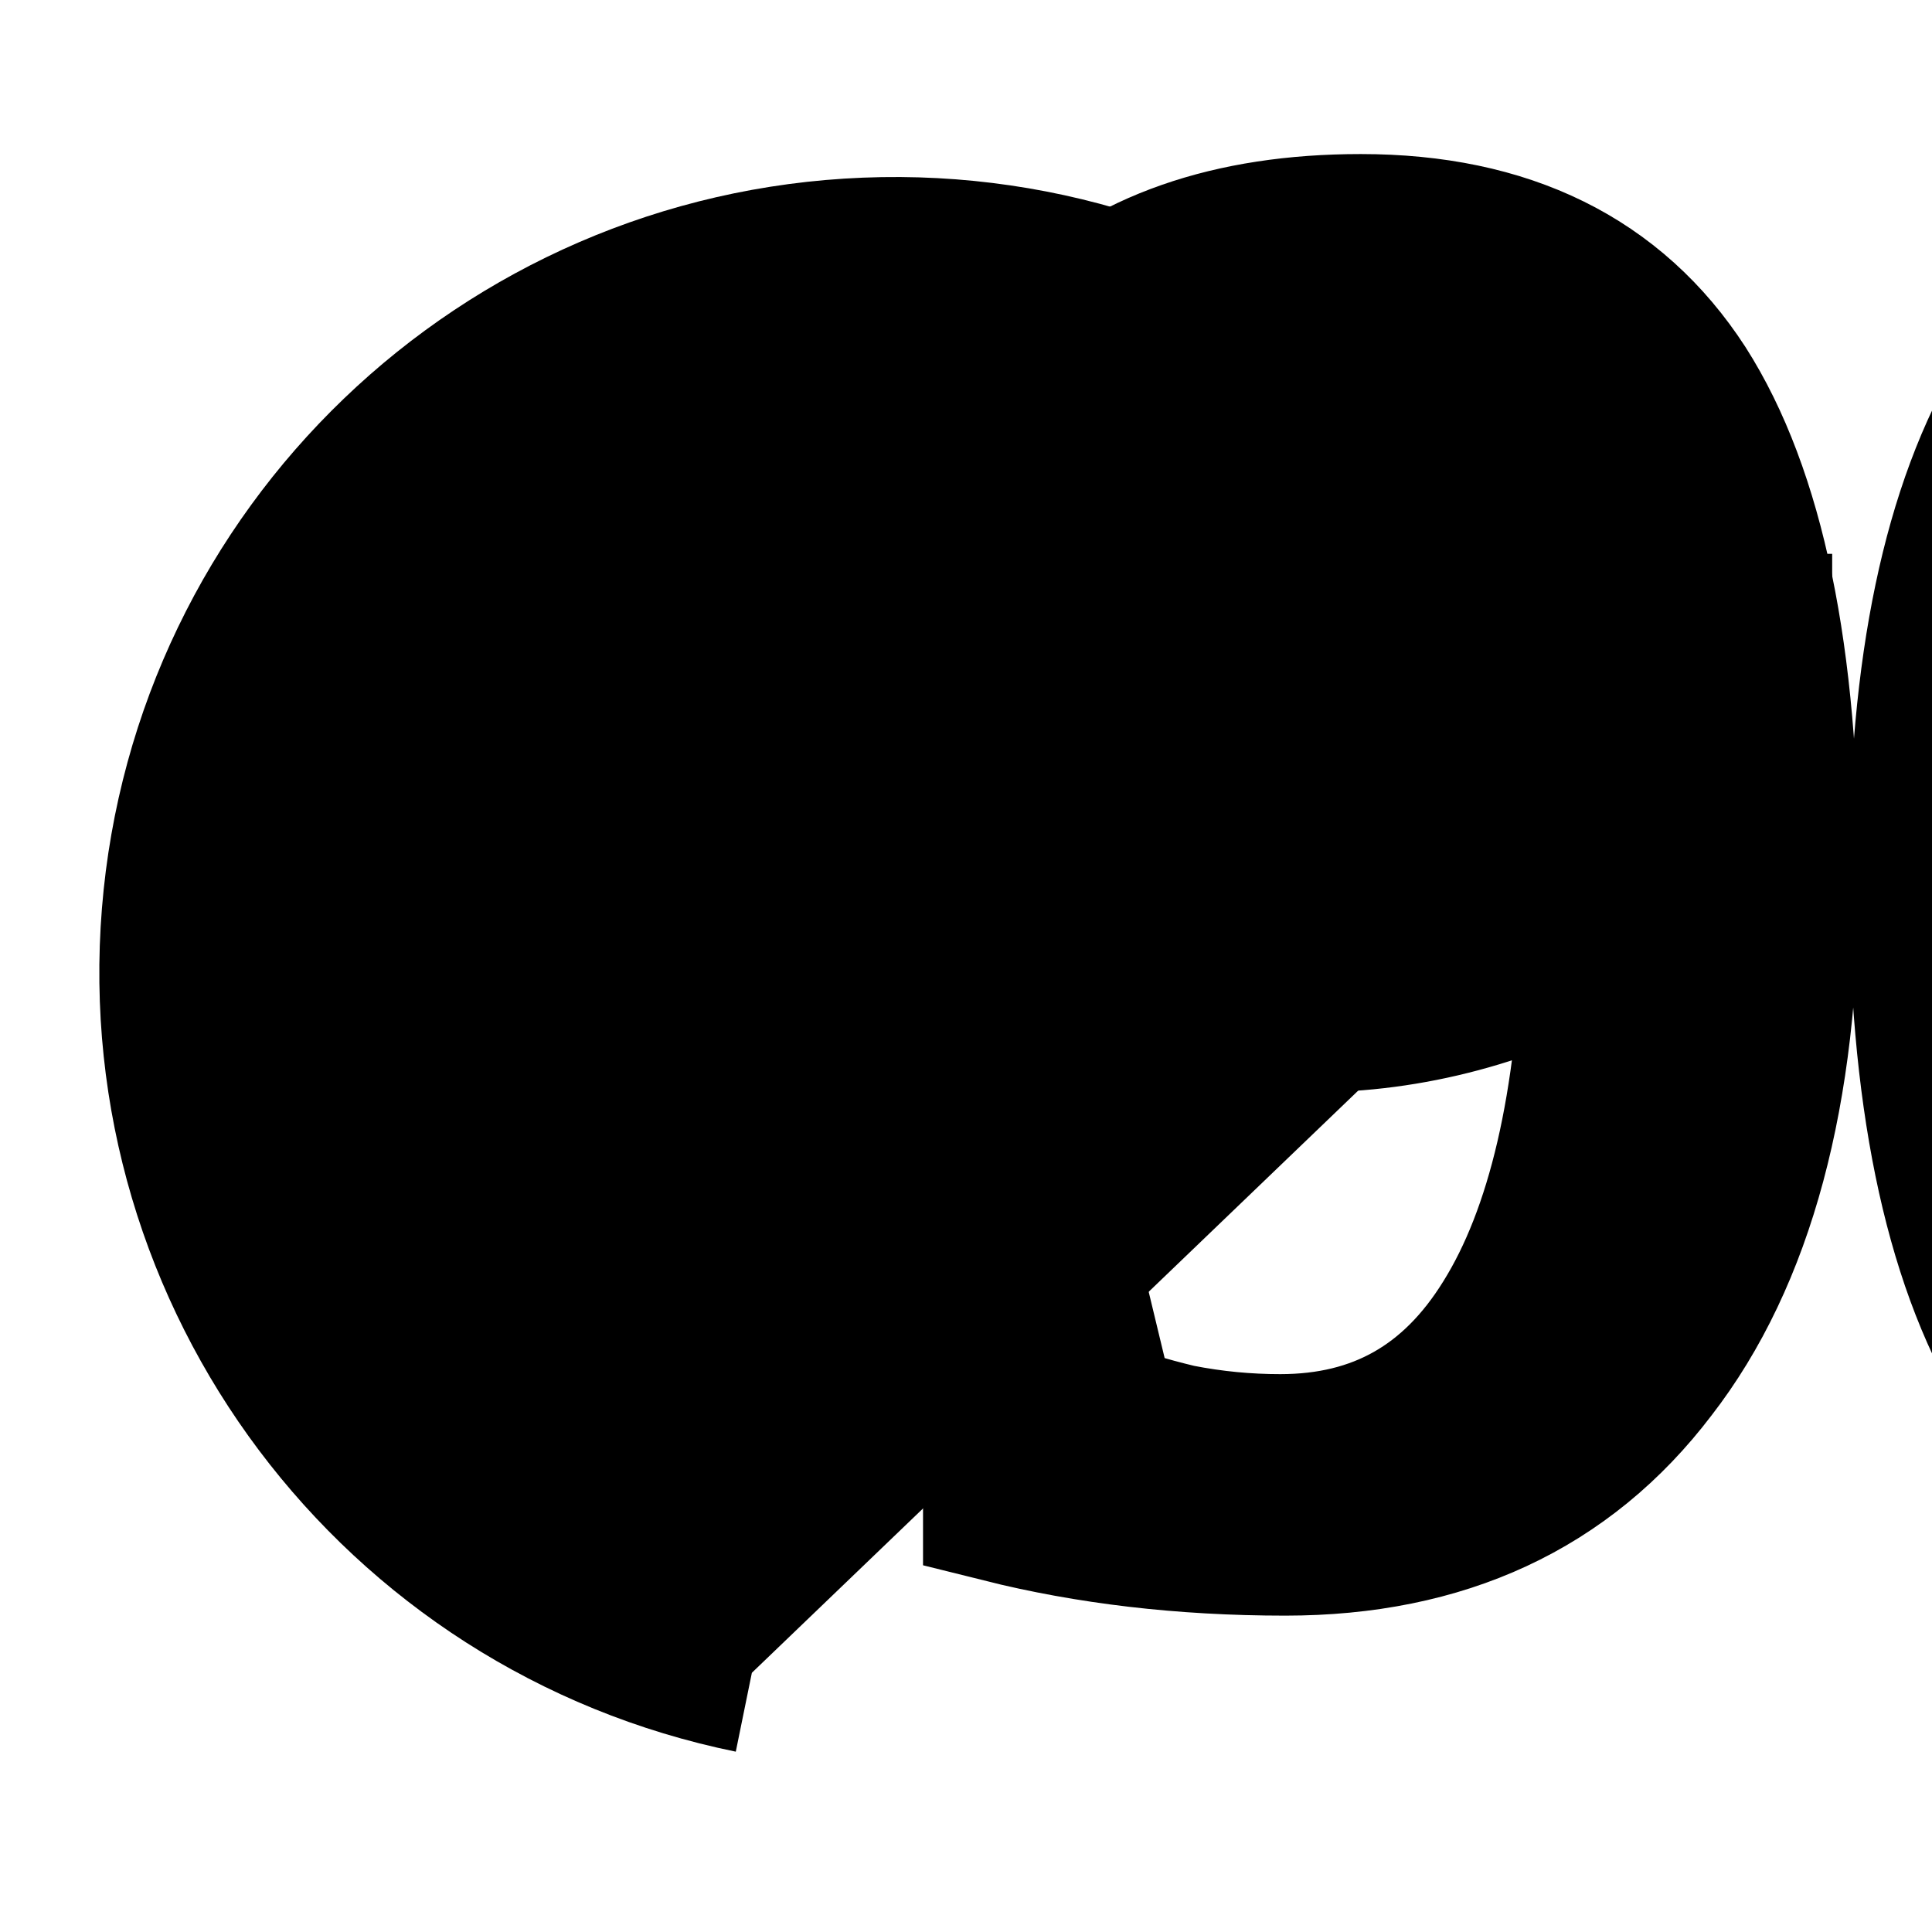
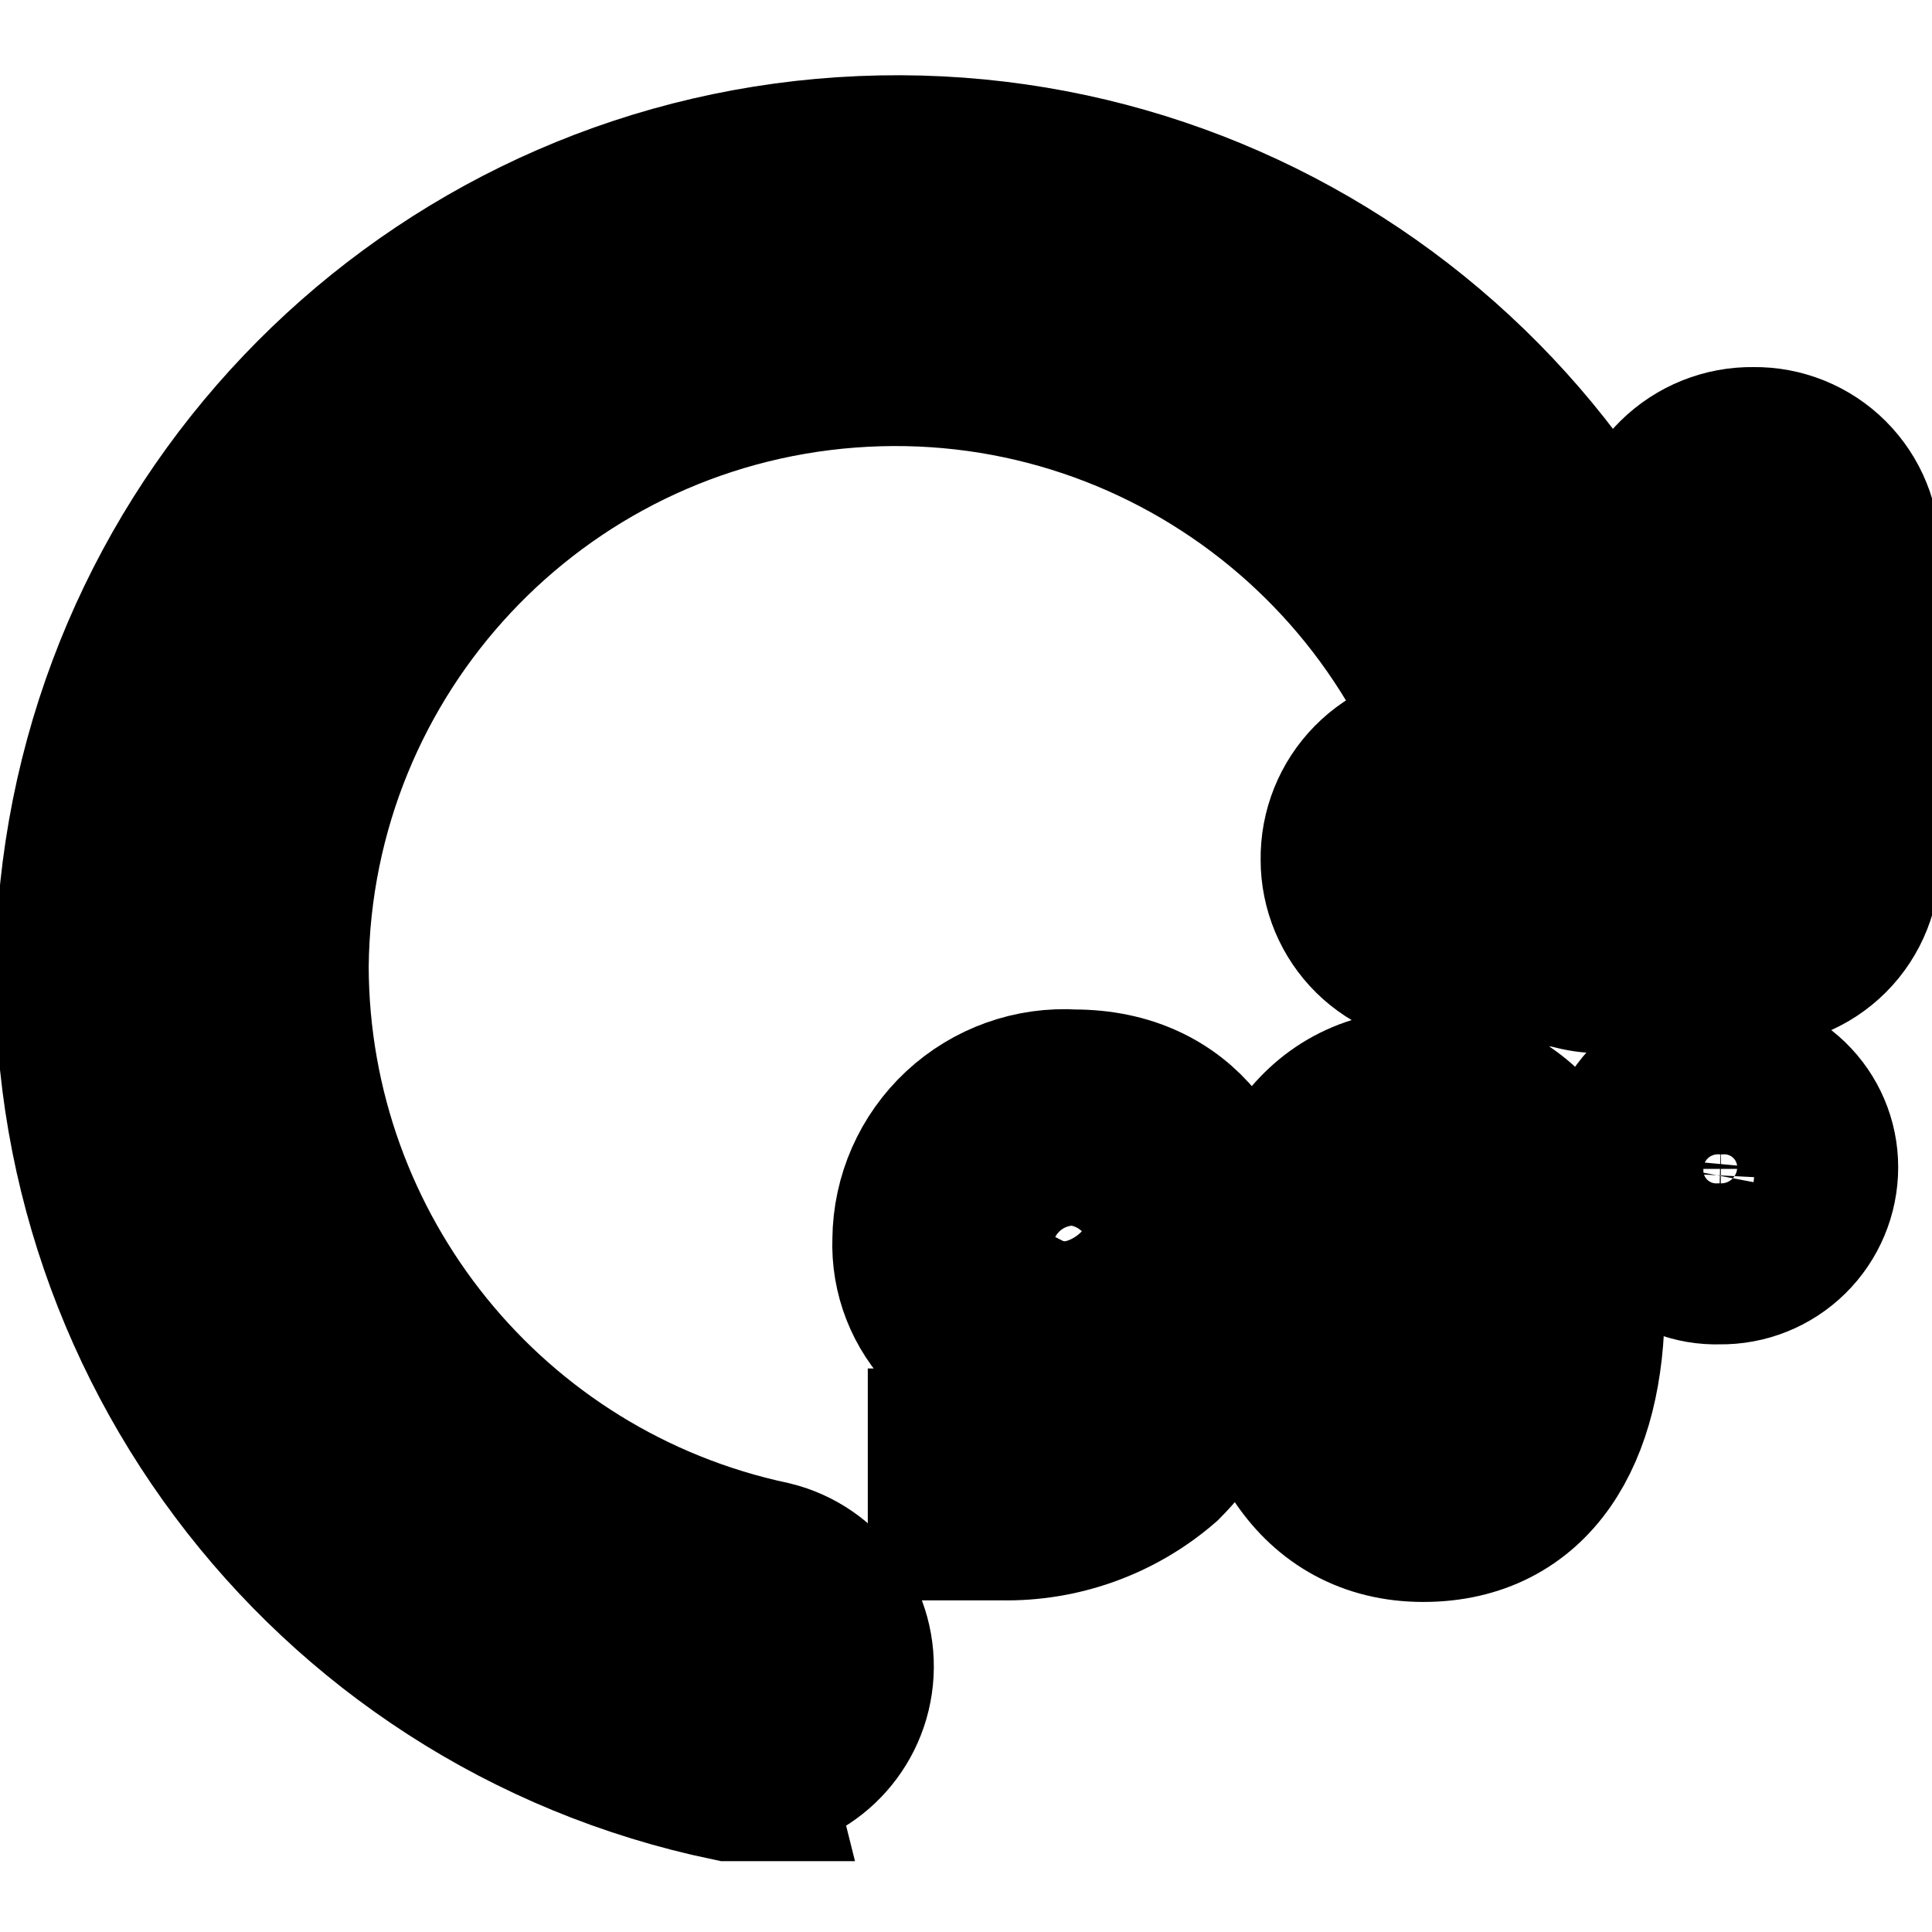
<svg xmlns="http://www.w3.org/2000/svg" viewBox="0 0 12 12" stroke="currentColor">
-   <polyline points="8.99 5.33 10.88 5.33 10.88 3.44" />
-   <path d="M4.67,10.39A4.44,4.44,0,1,1,9.94,5.33" />
-   <text transform="translate(5.53 9.41)">90°</text>
+   <path d="M5.89,9h.26a1.1,1.1,0,0,0,.52-.16A.8.8,0,0,0,7,8.33H7a.71.71,0,0,1-.52.18.78.78,0,0,1-.81-.81.94.94,0,0,1,1-.93c.67,0,1,.51,1,1.12a1.55,1.55,0,0,1-.45,1.19,1.48,1.48,0,0,1-1,.36H5.89Zm.37-1.3a.37.37,0,0,0,.37.41A.37.37,0,0,0,7,7.91a.31.31,0,0,0,0-.15c0-.28-.1-.55-.38-.55S6.25,7.39,6.26,7.67Z" />
+   <path d="M9.84,8.1c0,.8-.33,1.35-1,1.35s-1-.6-1-1.34.32-1.34,1-1.34S9.84,7.39,9.84,8.1Zm-1.35,0c0,.6.14.88.38.88s.36-.29.36-.88-.12-.88-.37-.88S8.49,7.51,8.49,8.11Z" />
+   <path d="M11.29,7.25a.6.6,0,0,1-.61.6.58.58,0,0,1-.6-.58.59.59,0,0,1,.61-.6A.58.58,0,0,1,11.29,7.25Zm-.89,0a.29.29,0,1,0,.57,0A.29.29,0,0,0,10.69,7,.29.29,0,0,0,10.4,7.26Z" />
+   <path d="M10.88,6H9a.66.66,0,0,1-.67-.66A.67.67,0,0,1,9,4.66h1.22V3.44a.66.66,0,0,1,.67-.66.65.65,0,0,1,.66.66V5.33A.65.65,0,0,1,10.88,6Z" />
+   <path d="M4.67,11.06l-.14,0A5.1,5.1,0,1,1,10.6,5.22a.67.67,0,1,1-1.32.21A3.77,3.77,0,0,0,1.79,6a3.79,3.79,0,0,0,3,3.7.67.67,0,0,1-.13,1.32Z" />
</svg>
